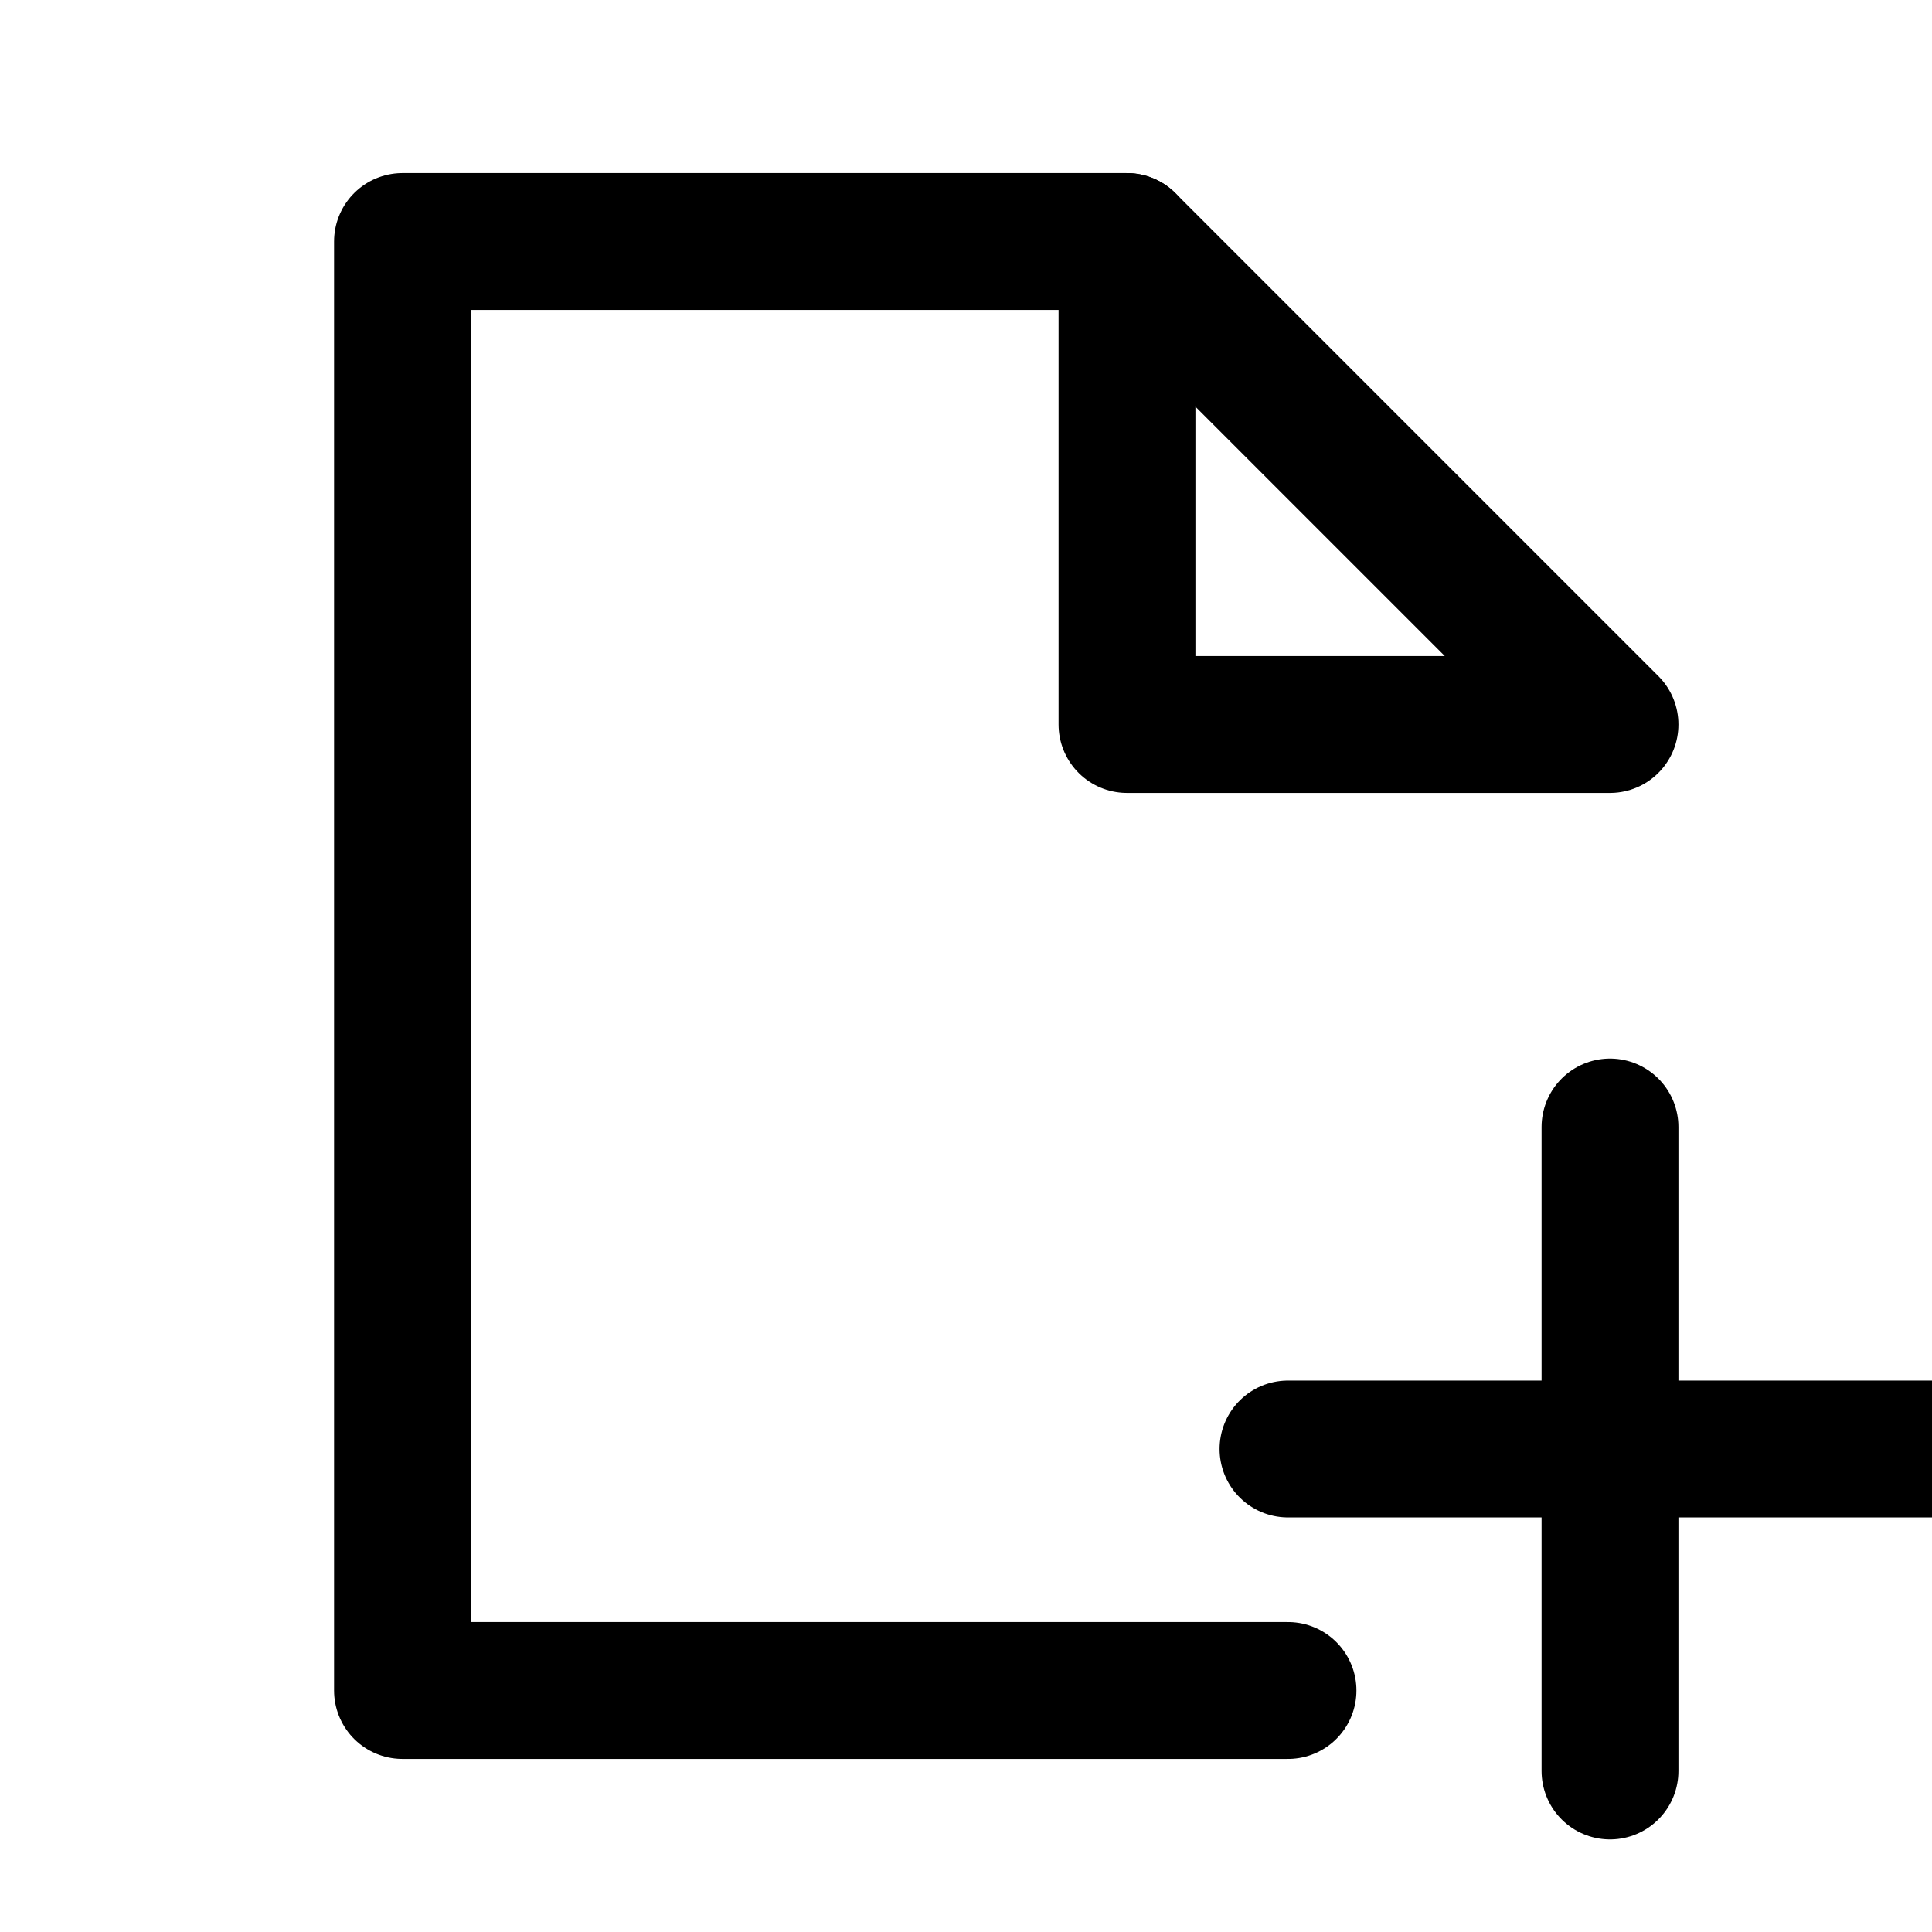
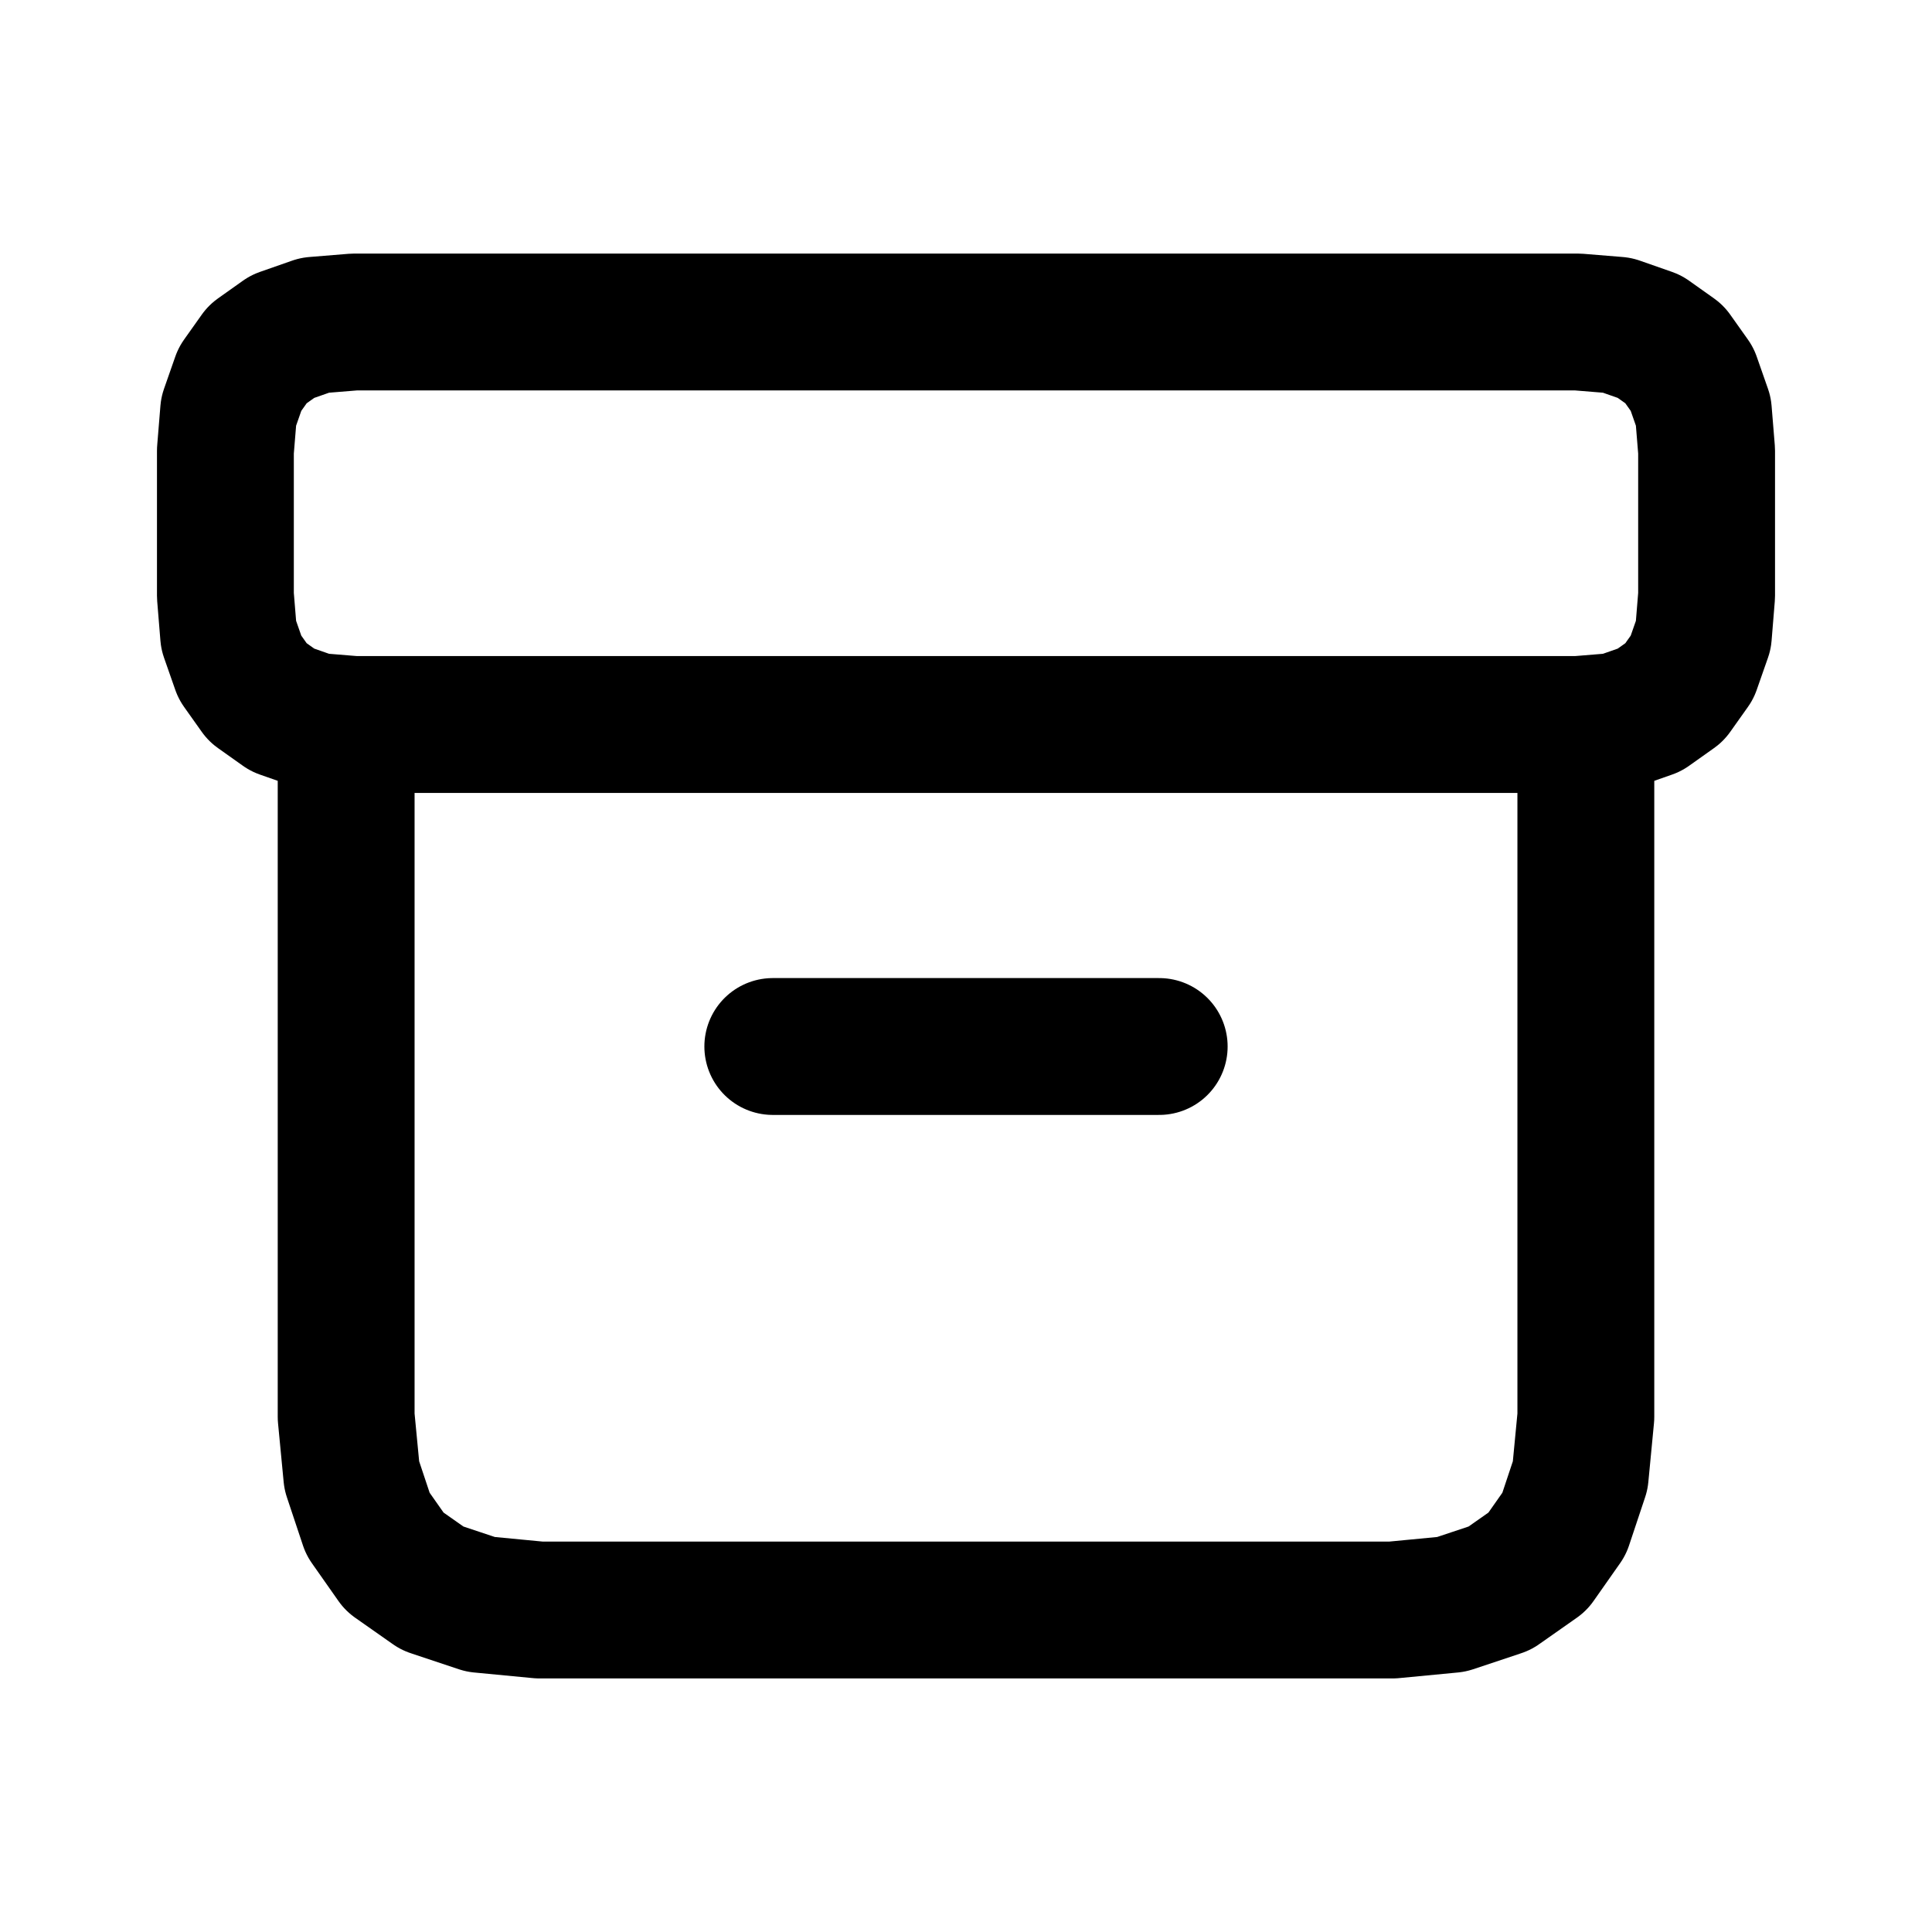
<svg xmlns="http://www.w3.org/2000/svg" viewBox="0 0 24 24" fill="none" stroke="currentColor" stroke-width="1.7" stroke-linecap="round" stroke-linejoin="round">
-   <polyline points="14,3 5,3 5,21 16,21" />
-   <polyline points="14,3 20,9 14,9 14,3" />
-   <polyline points="20,14 20,22" />
-   <polyline points="16,18 24,18" />
+   <polyline points="2.80,5.60 2.84,5.11 2.98,4.71 3.20,4.40 3.51,4.18 3.91,4.04 4.40,4.00 19.60,4.00 20.09,4.04 20.49,4.18 20.80,4.40 21.02,4.71 21.16,5.11 21.20,5.60 21.20,7.40 21.16,7.89 21.02,8.29 20.80,8.60 20.49,8.82 20.09,8.96 19.60,9.00 4.40,9.00 3.91,8.96 3.51,8.82 3.20,8.60 2.98,8.29 2.84,7.89 2.80,7.40 2.80,5.60" />
+   <polyline points="4.30,9.00 4.30,17.60 4.37,18.33 4.57,18.93 4.90,19.40 5.37,19.73 5.97,19.93 6.70,20.00 17.30,20.00 18.03,19.93 18.63,19.73 19.10,19.40 19.43,18.93 19.63,18.33 19.70,17.60 19.70,9.00" />
+   <polyline points="9.60,13.00 14.40,13.00" />
</svg>
